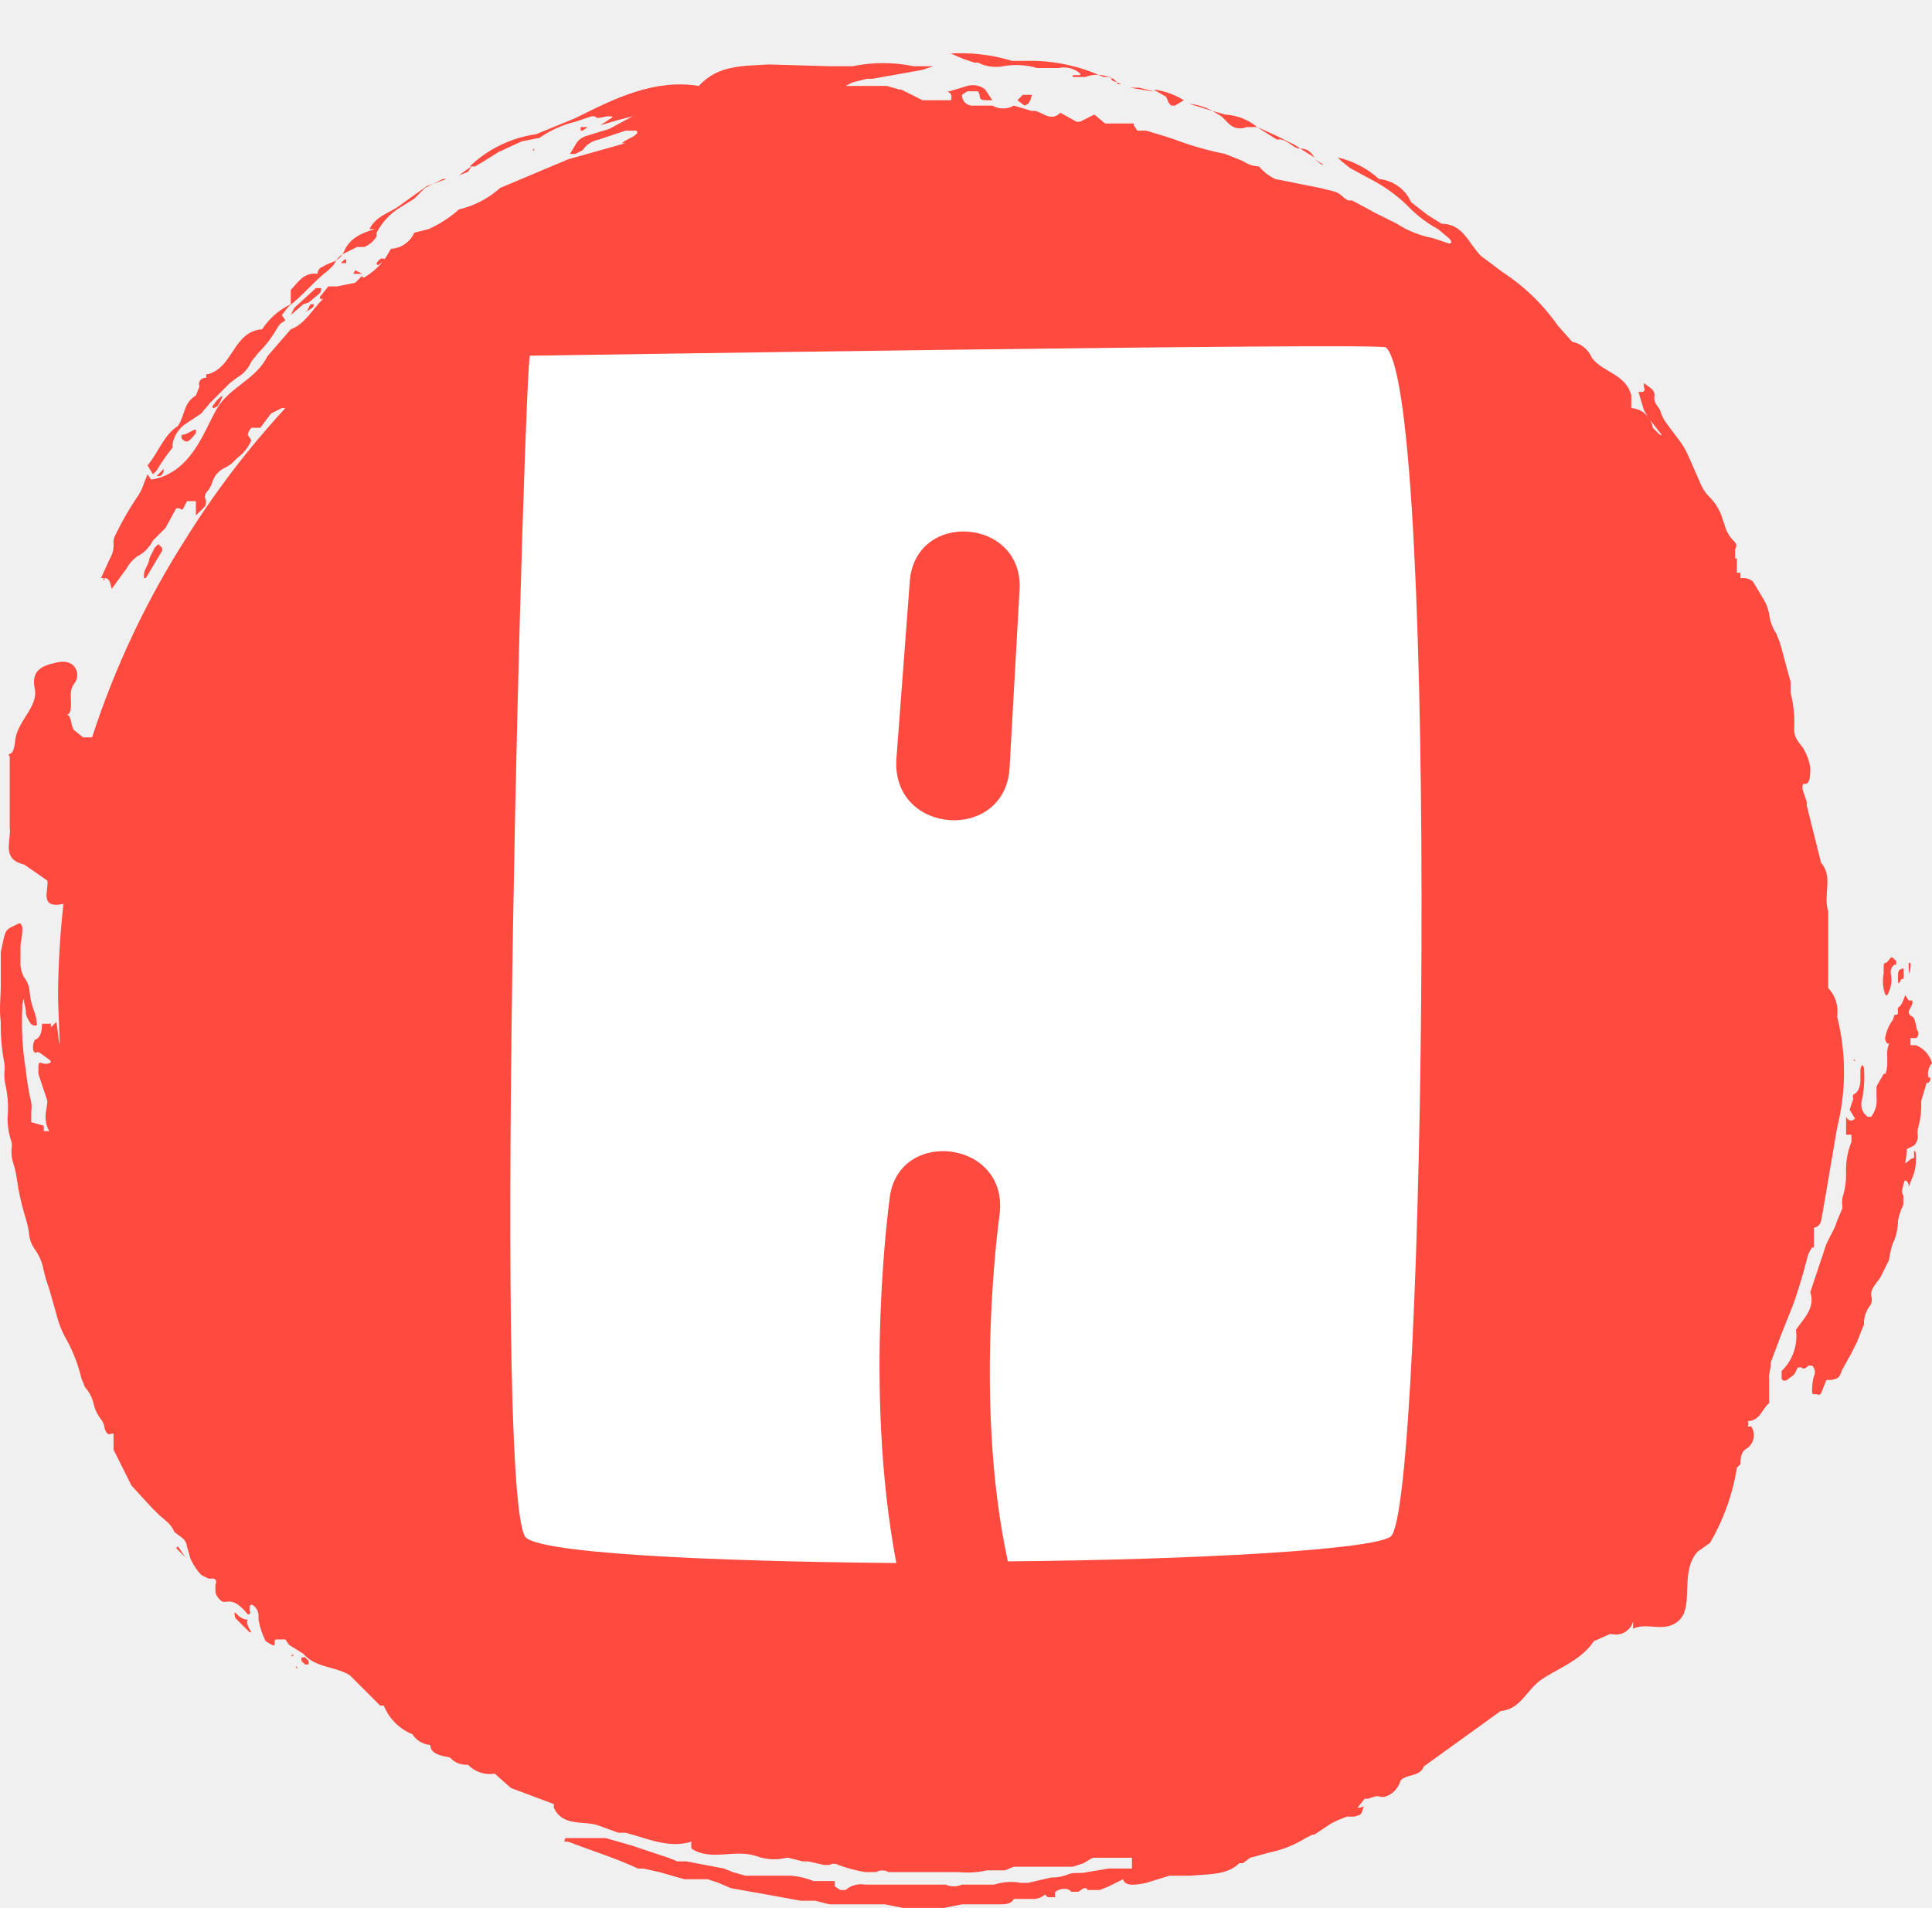
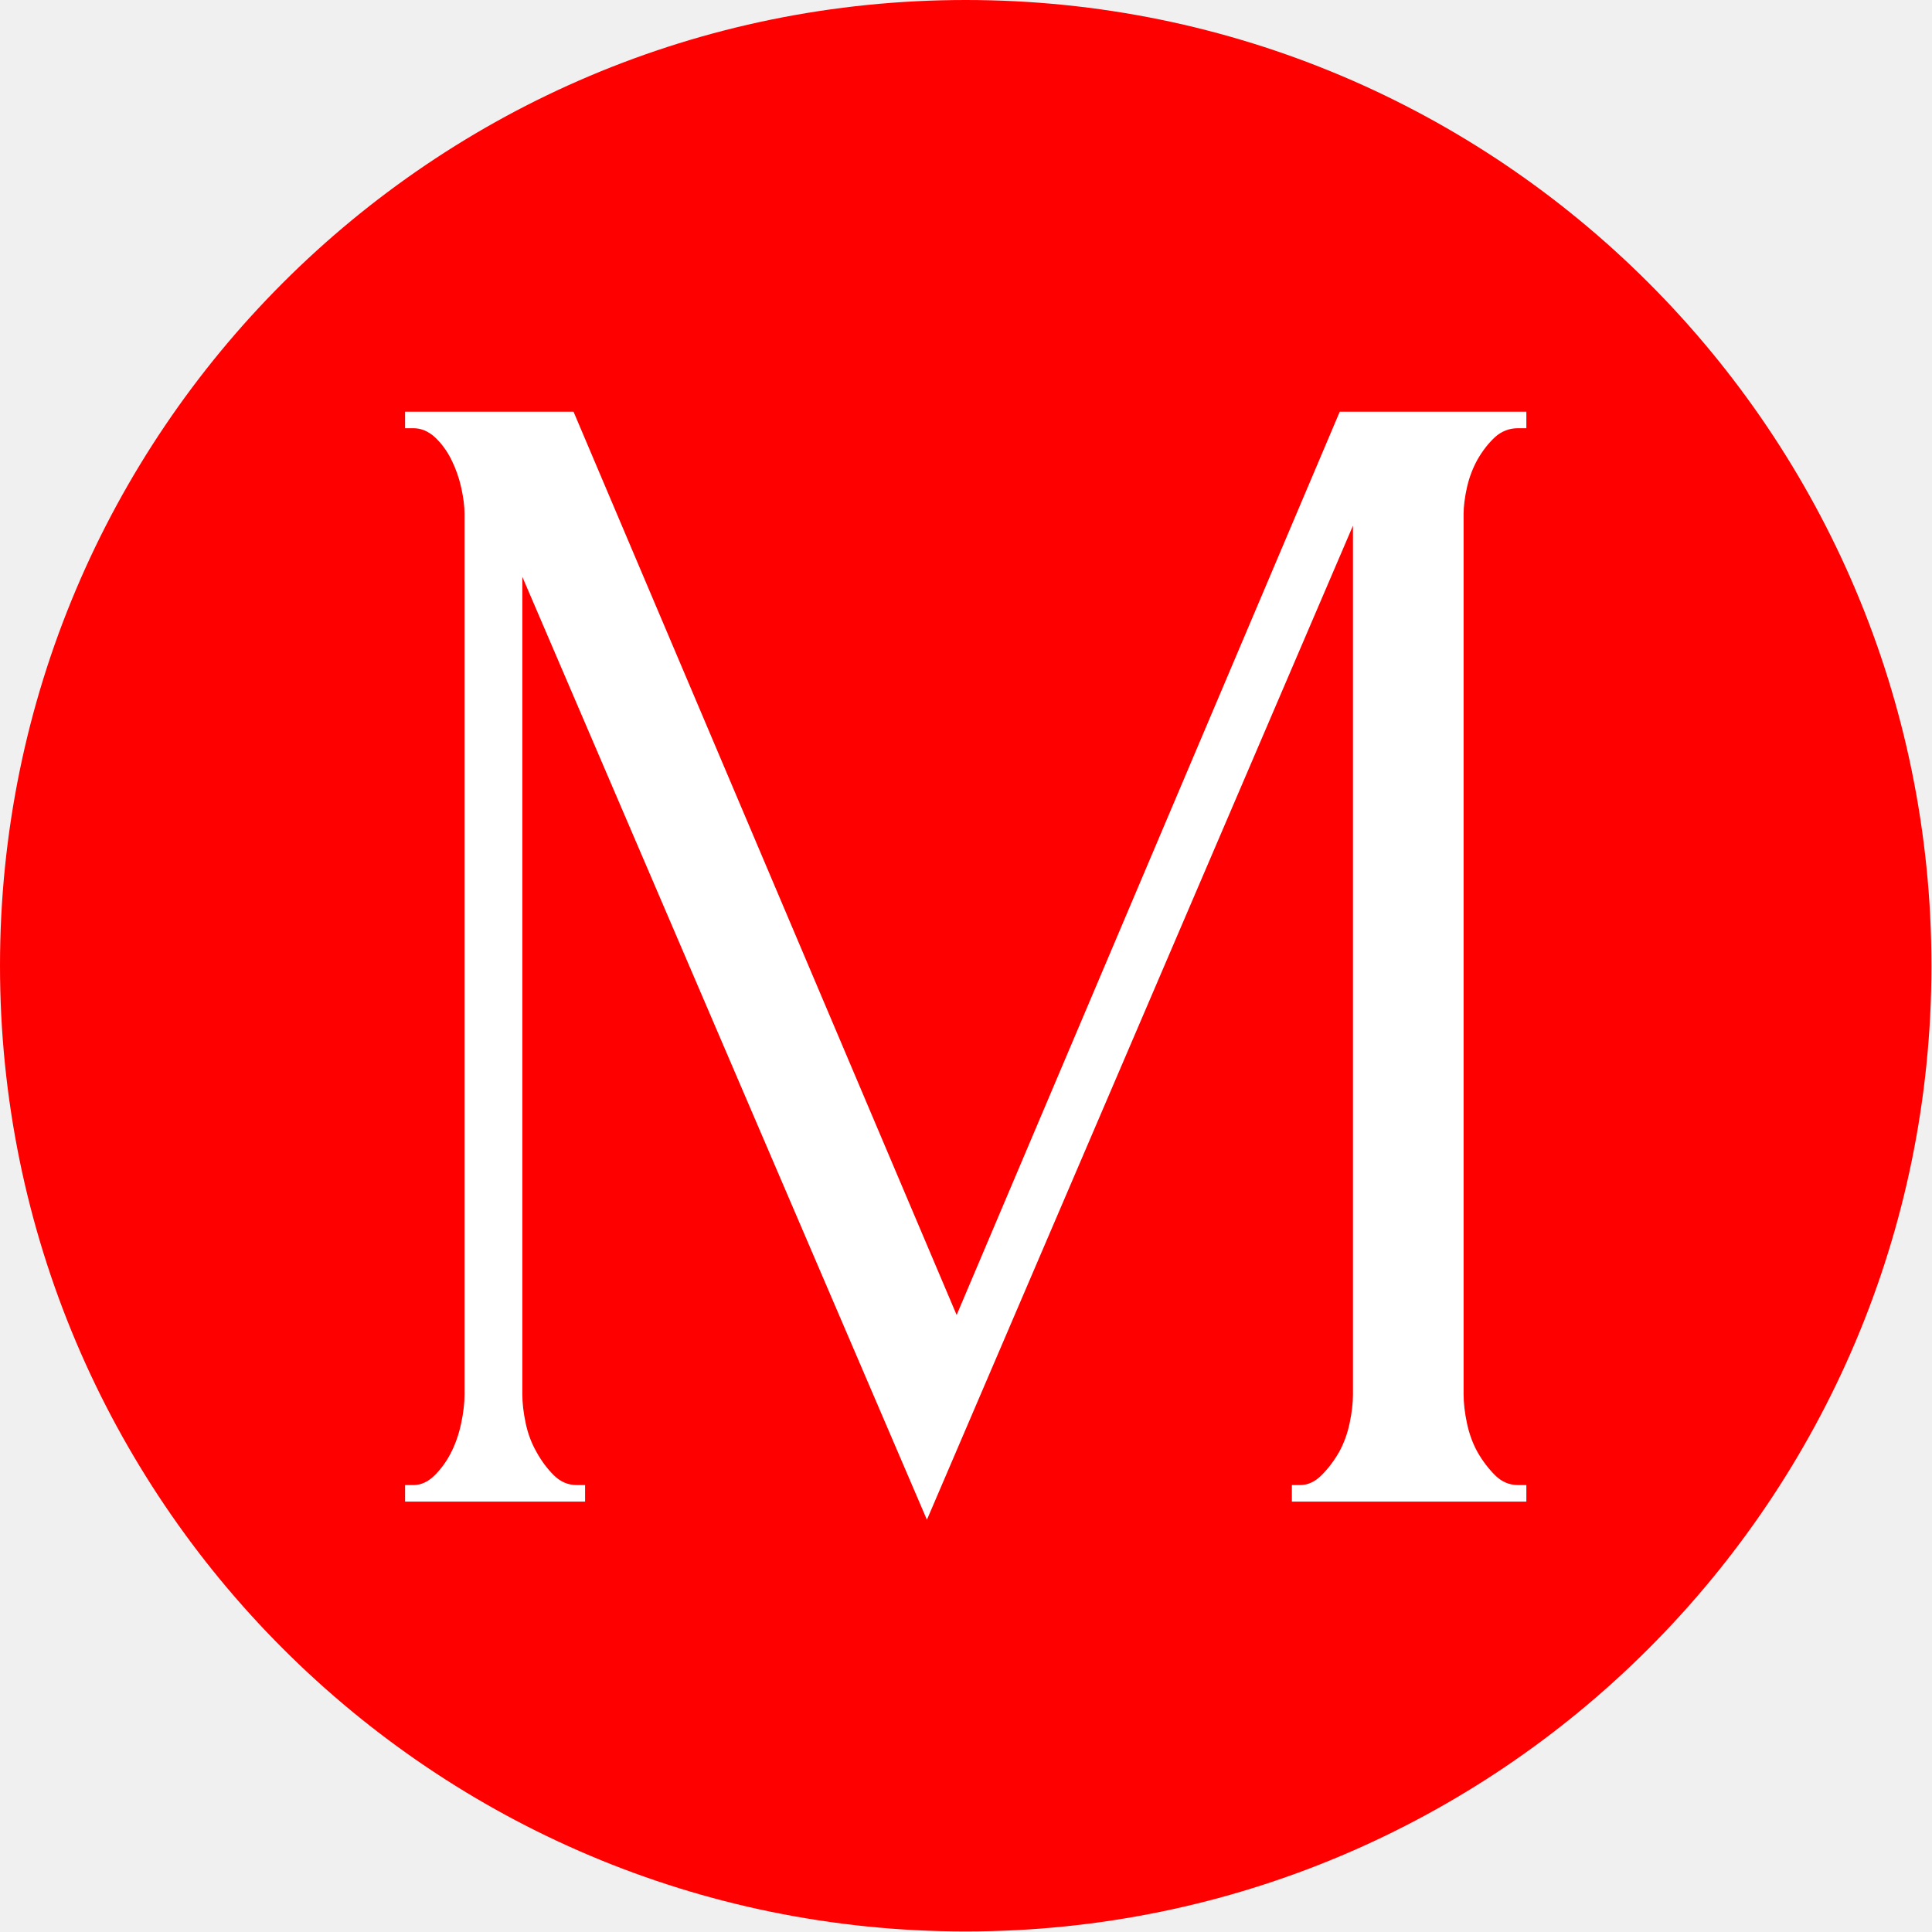
- <svg xmlns="http://www.w3.org/2000/svg" width="308.761" height="304.916" viewBox="0 0 106.008 104.687" class="css-1j8o68f" version="1.1" id="svg23">
-   <defs id="SvgjsDefs2684" />
-   <g id="SvgjsG2685" featurekey="rootContainer" transform="matrix(0.9820593,0,0,0.9820593,-0.05456052,0)" fill="#ff4a3f">
-     <g id="g17">
-       <path d="M19.8 15.3h.5l-.4-.2zm.5.1zm.8-.7c0 .1 0 .1.1.1l.4-.3c-.2-.1-.3-.1-.5.2zm.4-.2zm-4.1 2.3zm-.2.6l.3-.2c.1-.1.1-.2.1-.2h-.2l-.2.4c-.1-.1-.1 0 0 0zm2.2-2.9h-.1l-.2.2h.3zm-2.1 2.4l.6-.5c.1-.1.1-.2.1-.3h-.3l-1.2 1.1-.2.4.7-.6zm-1.1.8z" id="path3" />
-       <path d="M9.7 25v-.2a1.7 1.7 0 0 1 .7-1.1l.9-.6.5-.6.7-.7.4-.4.4-.3a1.9 1.9 0 0 0 .8-.9l.4-.5a5.9 5.9 0 0 0 1-1.3l.2-.3.3-.2-.2-.3.4-.5c.8-.6 1.4-1.4 2.2-2l.3-.3a1.4 1.4 0 0 1 .5-.6l.8-.4h.4a1.4 1.4 0 0 0 .7-.6V13a3.5 3.5 0 0 1 1.3-1.4l.8-.5.2-.2.4-.4 1-.5h.2l-1.1.4-1.4 1c-.6.5-1.4.6-1.8 1.4h.3c-.7.2-1.4.5-1.7 1.2s-.8.6-1.2.9a.4.4 0 0 0-.3.4c-.8-.1-1.1.5-1.5.9v.8a3.9 3.9 0 0 0-1.6 1.4c-1.6.1-1.6 2.1-3 2.5h-.1a.2.2 0 0 0 0 .2c-.3 0-.5.2-.4.5l-.2.5c-.7.4-.6 1.1-1 1.7-.8.5-1.1 1.5-1.7 2.2l.3.5.2-.2a11.6 11.6 0 0 1 .9-1.3zM53.9 3.3l.6.2h.2a2.2 2.2 0 0 0 1.4.2 4.1 4.1 0 0 1 1.9.1h1.2a1.4 1.4 0 0 1 1.2.3.1.1 0 0 1 0 .1H60a.1.1 0 0 0 0 .1h.7a1.8 1.8 0 0 1 1.3 0c.2 0 .1.1.2.2l.5.2h-.2c-.2-.4-.5-.4-.8-.4a9.7 9.7 0 0 0-4.3-.9h-.8A9.8 9.8 0 0 0 53 3h.2zm7.3 3.1zM50.3 4.7zm10.9 1.7h.2-.2zM19 14.7zm32.1-10zm17.6 2.2a.9.9 0 0 0 1 .2h.6a3.1 3.1 0 0 0-1.8-.7l-.7-.2.5.3zm-3.4-1.3c0 .1.1.2.2.3h.2l.5-.3a4.2 4.2 0 0 0-1.7-.6l.7.4zm7.4 2.7l.8.5c-.2-.3-.4-.5-.8-.5z" id="path5" />
-       <path d="M99 76.1l.6-1.6.6-1.5c.2-.5.6-1.8.8-2.6a1.7 1.7 0 0 1 .3-.7h.1v-1.1c.5-.1.4-.6.5-.9l.8-4.7a12.7 12.7 0 0 0 0-6.2 1.9 1.9 0 0 0-.5-1.6v-4.3c-.3-.9.3-1.9-.4-2.7L101 45a.4.4 0 0 0 0-.2l-.2-.6a.5.5 0 0 1 0-.4h.1c.3 0 .3-.5.3-.9a3 3 0 0 0-.4-1.1l-.3-.4a1.1 1.1 0 0 1-.2-.7 6.7 6.7 0 0 0-.2-2v-.6c-.2-.7-.4-1.5-.6-2.2l-.2-.5a2.5 2.5 0 0 1-.4-1.1 2.5 2.5 0 0 0-.3-.8l-.6-1a.8.8 0 0 0-.6-.2h-.1V32h-.2v-.8H97V31a.4.4 0 0 0 0-.1v-.2c.1-.2.1-.3-.1-.5a1.8 1.8 0 0 1-.4-.6l-.2-.6a2.9 2.9 0 0 0-.7-1.2 2.2 2.2 0 0 1-.5-.7l-.7-1.6a4.3 4.3 0 0 0-.6-1l-.6-.8a2.4 2.4 0 0 1-.4-.8l-.2-.3a.6.6 0 0 1-.1-.5.5.5 0 0 0-.2-.4l-.4-.3v.2c.1.2 0 .3-.1.3h-.2l.3 1 .3.5.7.9h-.1l-.2-.2-.2-.2a1.3 1.3 0 0 0-1.2-1.1v-.7c-.3-1.2-1.6-1.3-2.2-2.1a1.5 1.5 0 0 0-1.1-.9l-.8-.9a11.3 11.3 0 0 0-3.1-3l-.8-.6-.4-.3c-.7-.7-1-1.8-2.2-1.8l-.8-.5-.9-.7a2.2 2.2 0 0 0-1.8-1.3 5.1 5.1 0 0 0-2.3-1.2l.2.2.5.4 1.3.7a8.5 8.5 0 0 1 2.1 1.6 6.8 6.8 0 0 0 1.5 1.1l.6.5c.1.1.2.2.1.3H81l-.9-.3a5.6 5.6 0 0 1-2-.8l-1.2-.6-1.3-.7h-.2c-.3-.1-.4-.4-.8-.5l-.8-.2-2.5-.5a2.6 2.6 0 0 1-.9-.7 1.7 1.7 0 0 1-.9-.3l-1-.4a18.1 18.1 0 0 1-2.8-.8l-.6-.2-1-.3h-.5l-.2-.3v-.1h-1.6l-.6-.5-.4.2-.4.2h-.2l-.9-.5c-.6.6-1.1-.2-1.6-.1l-1-.3a1.2 1.2 0 0 1-1.2 0h-1.2a.6.6 0 0 1-.5-.6l.3-.2h.6a.7.7 0 0 1 .1.3c0 .2.2.2.5.2h.2l-.4-.6a1.1 1.1 0 0 0-1-.2l-1 .3H53c.3.2.2.3.2.5h-1.6l-.4-.2-.8-.4h-.1l-.7-.2h-2.3l.4-.2.8-.2h.3l1.7-.3 1.1-.2.6-.2h-1.1a8.4 8.4 0 0 0-3.4 0h-1.3L43 3.6c-1.4.1-2.8 0-3.9 1.2-2.5-.4-4.7.7-6.9 1.8l-2.2.9a6.7 6.7 0 0 0-3.7 1.8h.3l.5-.3.8-.5 1.3-.6 1-.2a6 6 0 0 1 2-.9l.9-.3h.2c.1.2.5 0 .7 0h.2c.1 0 .1.1 0 .1l-.6.4 1-.3.8-.2-1.3.7-1.3.4a1 1 0 0 0-.6.5l-.3.5h.3l.4-.2a1.4 1.4 0 0 1 .9-.6l1.5-.5h.5a.1.1 0 0 1 .1.2c-.2.2-.6.3-.8.5h.2l-3.2.9-3.8 1.6a5.2 5.2 0 0 1-2.3 1.2 6.6 6.6 0 0 1-1.7 1.1l-.8.2a1.5 1.5 0 0 1-1.3.9l-.3.5a3.7 3.7 0 0 1-1.2 1.1h-.1v-.1l-.2.2-.2.2-1 .2h-.5l-.4.5c-.1.1-.1.2 0 .2h.1c-.6.6-1 1.4-1.8 1.7L15 19.9c-.6 1.2-1.8 1.6-2.6 2.6s-1.4 3.9-3.9 4.3l-.2-.3-.2.5a2.7 2.7 0 0 1-.4.8 16.9 16.9 0 0 0-1.2 2.1.8.8 0 0 0-.1.5 1.4 1.4 0 0 1-.2.8l-.5 1.1h.2c.3 0 .3.3.4.6l.8-1.1a2.2 2.2 0 0 1 .6-.7 2 2 0 0 0 .9-.9l.3-.3.4-.4.6-1.1h.2c.1.1.1.1.2 0l.2-.4h.5v.8l.5-.5a.5.5 0 0 0 0-.5.4.4 0 0 1 .1-.3 1.5 1.5 0 0 0 .3-.5 1.3 1.3 0 0 1 .8-.9l.3-.2.3-.3a2.4 2.4 0 0 0 .8-1l-.2-.3c0-.1.1-.3.2-.4h.5l.6-.8.6-.3h.2a48.8 48.8 0 0 0-5.5 7.2h-.1.1a48.4 48.4 0 0 0-5.3 11.2h-.5l-.5-.4c-.2-.2-.1-.7-.4-.9h.1c.3-.5-.1-1.2.3-1.7s.1-1.4-.9-1.2-1.5.5-1.3 1.5-1 1.8-1.1 2.9-.5.5-.3.9v3.9c.1.8-.5 1.8.8 2.1l1.3.9c.1.5-.5 1.6.9 1.3a49.2 49.2 0 0 0-.3 5c0 1.1.1 2.2.1 3.3v-.4c-.1-.4-.1-.8-.2-1.3l-.3.3v-.2h-.5c0 .5-.1.8-.4.9a.9.9 0 0 0-.1.5c0 .1.1.3.2.2s.4.2.7.4-.2.3-.4.2-.2.1-.2.3v.3l.5 1.5c0 .3-.1.6-.1.9a1.7 1.7 0 0 0 .2.8h-.3v-.3l-.7-.2v-.6a1.5 1.5 0 0 0 0-.5 14.6 14.6 0 0 1-.3-1.8 16.6 16.6 0 0 1-.2-3.5.9.9 0 0 1 .1-.5v.2a2.9 2.9 0 0 1 .1.5.8.8 0 0 0 .1.4c.1.2.2.4.4.4s.1-.1.1-.2a2.1 2.1 0 0 0-.1-.5 4.2 4.2 0 0 1-.3-1.3 1.5 1.5 0 0 0-.3-.7 1.6 1.6 0 0 1-.2-.9v-.8c0-.3.1-.6.1-.9a.5.5 0 0 0-.1-.4h-.1c-.8.4-.7.2-1 1.6V55c0 .7-.1 1.4 0 2.1a10.8 10.8 0 0 0 .2 2.3 1.8 1.8 0 0 1 0 .5 3.1 3.1 0 0 0 .1.9 5.9 5.9 0 0 1 .1 1.3 3.9 3.9 0 0 0 .2 1.7 1.2 1.2 0 0 1 0 .4 2.1 2.1 0 0 0 .1.8 4.9 4.9 0 0 1 .2.9 14 14 0 0 0 .5 2.2 5 5 0 0 1 .2 1 1.7 1.7 0 0 0 .3.7 2.9 2.9 0 0 1 .5 1.2 8.5 8.5 0 0 0 .3 1l.4 1.4a5.4 5.4 0 0 0 .6 1.5 8.5 8.5 0 0 1 .8 2.1l.2.5a2.1 2.1 0 0 1 .5 1 2.1 2.1 0 0 0 .4.8 1 1 0 0 1 .2.5c.1.3.2.4.4.3h.1v.9l.5 1 .5 1 1.1 1.2.4.4c.3.3.7.5.9 1l.4.3a.7.7 0 0 1 .3.5l.2.7a3.3 3.3 0 0 0 .6.9l.4.2h.3a.2.2 0 0 1 .1.3 2.5 2.5 0 0 0 0 .5.9.9 0 0 0 .4.5h.2c.4-.1.8.2 1.2.7h.1c0-.1.1-.1 0-.2v-.2c0-.1.1-.2.2-.1a.7.7 0 0 1 .3.6v.2a4.3 4.3 0 0 0 .4 1.2c.5.3.5.3.5.1s0-.2.2-.2h.4l.2.3.8.5c.7.8 1.8.7 2.6 1.2l1.7 1.7h.2a2.9 2.9 0 0 0 1.6 1.6 1.3 1.3 0 0 0 1 .6c0 .5.6.6 1.1.7a1.2 1.2 0 0 0 .8.4h.2a1.7 1.7 0 0 0 1.5.5l.9.8 2.4.9v.2c.5 1.1 1.7.7 2.5 1l1.1.4h.4c1.2.3 2.4.9 3.7.5a.7.7 0 0 0 0 .4c1.1.7 2.4 0 3.6.4a2.9 2.9 0 0 0 1.7.1h.1l.8.2h.3l.9.2h.3a.5.5 0 0 1 .5 0 7.9 7.9 0 0 0 1.5.4h.6a.7.7 0 0 1 .7 0h3.9a5 5 0 0 0 1.6-.1h1l.5-.2H60l.6-.2.5-.3h2.2v.6H62l-1.2.2c-.4.1-.7 0-1 .1a2.4 2.4 0 0 1-1 .2l-1.3.3h-.4a3.1 3.1 0 0 0-1.5.1h-1.8a1.1 1.1 0 0 1-.9 0h-4.5a1.3 1.3 0 0 0-1.1.3H47l-.3-.2v-.3h-1.2a4.1 4.1 0 0 0-1.3-.3h-2.5l-.7-.2-.5-.2-2.1-.4h-.5l-.5-.2-2.1-.7-1.4-.4h-2.2c-.1 0-.1.1-.1.2h.2c1.3.5 2.6.9 3.9 1.5h.3l.9.2 1.4.4h1.3l.6.2.7.3 1.7.3 1.1.2 1.1.2h.8l.8.2h3.1l1 .2h2.3l1-.2H56c.4 0 .6-.1.7-.3h1a1 1 0 0 0 .8-.3c-.1.1 0 .1.1.2h.4v-.2c0-.1 0-.1.2-.2s.6-.1.7.1h.4l.3-.2c.2 0 .2 0 .2.1h.7l.5-.2.8-.4c.1.3.4.4 1.3.2l1.3-.4h1.2c.9-.1 2 0 2.7-.7h.2l.4-.3 1.1-.3a6.1 6.1 0 0 0 2-.8l.4-.2h.1l.9-.6.4-.2.5-.2h.4c.4-.1.4-.1.5-.4s0-.1-.2-.1h-.1l.4-.5h.2c.3-.1.5-.2.7-.1h.2a1.3 1.3 0 0 0 .9-.9c.3-.4 1.1-.2 1.3-.8l4.3-3.1c1.1-.1 1.4-1.1 2.2-1.7s2.3-1.1 3-2.2l.9-.4h.1a1 1 0 0 0 1.2-.7v.4c.8-.4 1.8.3 2.6-.5s0-2.7 1-3.8l.7-.5a12.1 12.1 0 0 0 1.5-4.2l.2-.2c0-.3 0-.7.4-.9a.9.9 0 0 0 .2-1.2h-.2a.3.3 0 0 0 0-.3c.7 0 .8-.7 1.2-1V77a.5.5 0 0 1 0-.2 3.8 3.8 0 0 0 .1-.7zM5.9 32.2z" id="path7" />
-       <path d="M26.4 9.3l-.3.2-.4.3.5-.2zm6.1-2h.1l.3-.2h-.4zm-2.6 1l-.1.1h.1v-.1zm-1.5 1.4zm1.3-.2zm-6.3 3.1zM9.2 26.2l-.4.4H9a.4.4 0 0 0 .2-.4zm3-3.5a2.1 2.1 0 0 0 .3-.6 1.5 1.5 0 0 0-.5.5c-.1.1-.1.2 0 .2zM11 24.2V24c-.2 0-.5.3-.8.3v.2c.3.3.4.2.8-.3zm3 66.2zM73.9 9.2h.1l-.5-.3zm-2.5-1.4c.5-.1.8.4 1.2.5h.1l-.3-.2-1-.5-1.1-.5.3.2zM52.8 3.1zm11.7 2h-.1l-1.2-.2h.5zm2 .7l1.3.4a3.3 3.3 0 0 0-1.3-.4zm-9 0a1 1 0 0 0 .2-.5h-.5l-.3.3.4.3zm9 1.6zM49.9 4.2zm2.9.7zM48.5 4zm13.8 2.1a.5.5 0 0 0 0 .1zm44.8 52.3h-.3V58h.3c.1 0 .2-.3.1-.4s-.1-.7-.3-.8a.3.3 0 0 1-.2-.3l.2-.4a.4.4 0 0 0 0-.2h-.2l-.2-.3c-.1.3-.2.6-.4.7a.5.5 0 0 0 0 .2c0 .1 0 .2-.1.2h-.1a1.1 1.1 0 0 1-.1.3 2.3 2.3 0 0 0-.4.9.4.4 0 0 0 .1.4h.1a1.7 1.7 0 0 0-.1.8v.4a1.8 1.8 0 0 1-.1.5h-.1l-.4.7v.6a1.5 1.5 0 0 1-.3 1.1h-.2l-.2-.2a.9.9 0 0 1-.1-.8 6.5 6.5 0 0 0 .1-1.7c0-.1-.1-.2-.1-.2a.5.5 0 0 0-.1.3v.6c0 .2-.1.6-.3.7s-.1.2-.1.3l-.2.6.3.5c-.2.2-.4.1-.5-.1v1h.3v.4a4.2 4.2 0 0 0-.3 1.4 3.3 3.3 0 0 0 0 .4 4 4 0 0 1-.2 1.3 2 2 0 0 0 0 .6l-.3.7a3.2 3.2 0 0 1-.3.7l-.3.6-.9 2.7c.3.9-.4 1.5-.8 2.1a2.7 2.7 0 0 1-.8 2.3v.4c0 .1.1.2.3.1l.4-.3.2-.4h.2c.1.1.2.1.4-.1h.2a.5.5 0 0 1 .1.6 2.9 2.9 0 0 0-.1.8c0 .1 0 .2.1.2h.2c.1.1.2 0 .3-.3l.2-.5h.3c.4-.1.4-.1.6-.6l.5-.9.3-.6.4-1a1.6 1.6 0 0 1 .3-1 .6.6 0 0 0 .1-.6c0-.2 0-.3.2-.6l.3-.4.5-1a4.7 4.7 0 0 1 .2-.9 3 3 0 0 0 .3-1.3 3.8 3.8 0 0 1 .3-.9v-.5c-.1-.2-.1-.2 0-.6s.1-.2.2-.2a.4.4 0 0 1 .1.3l.2-.5a2.3 2.3 0 0 0 .2-.9v-.3c0-.1 0-.3-.1-.3v.4c-.2 0-.3.2-.5.3a6.4 6.4 0 0 0 .1-.8l.4-.2a.7.7 0 0 0 .2-.6 1.4 1.4 0 0 1 0-.3 4.8 4.8 0 0 0 .2-1.4v-.2l.3-1h.1a.3.3 0 0 0 .1-.3h-.1a.9.9 0 0 1 .2-.8 1.5 1.5 0 0 0-.9-1zm-1.2 7.8zm-.2-9.9zm0 0zM9.1 30.8a.3.3 0 0 0 0-.2l-.2-.2-.2.2-.3.6c0 .3-.3.6-.3.9v.2h.1zm96.3 24.8h.1a1.7 1.7 0 0 0 .2-1.2.5.5 0 0 1 .2-.5h.1v-.2l-.2-.2h-.1c-.1.1-.2.3-.3.3s-.1.1-.1.3v.3a2.2 2.2 0 0 0 .1 1.2zM13.2 90.1c-.1 0 0 .2 0 .3l.8.8h.1c-.2-.3-.3-.6-.2-.7a.9.9 0 0 1-.5-.2zm.8.3zm92.3-35.7h.1a2 2 0 0 0 0-.6c-.3.1-.3.1-.3.6s.1.1.2 0z" id="path9" />
-       <path d="M106.7 62a.6.6 0 0 0 .1-.5c0-.1-.1-.2-.1-.1h-.2v.2c0 .4.1.5.2.4zm.1-8.2h-.1v.6a1 1 0 0 0 .1-.6zM17.1 92.6h-.2v.2l.2.2h.2v-.2zm86.6-33.3c0-.1 0-.1-.1-.1zM9.9 86.5l.5.5-.4-.6z" id="path11" />
-       <circle cx="10.5" cy="87.1" transform="rotate(-24.8 10.4 87.159)" id="circle13" />
-       <path d="M9.7 30.1h-.1v.2-.2h.1zm83.2-6.6l-.2-.3h-.1zm-14.7 77.1zM5.9 32.2zm-.1.2a.3.3 0 0 0 .1-.2v.2zm1.9-4.9zM61.5 2.4zm42.8 58.2v.1-.1zM16.4 92.5h-.1c.1.1.2 0 .1-.1zm.2.7h.1l-.1-.1v.1zm73.9-71.3zm15.2 34.4zM14.6 91.7zm92.1-37zm-.8 11.4zM34.6 0z" id="path15" />
-     </g>
-   </g>
-   <g id="SvgjsG2686" featurekey="nameFeature-0" transform="matrix(2.284354,0,0,2.284354,27.98006,-5.60952)" fill="#ffffff">
-     <path d="M9.6 16.48 l-0.32 4.24 c-0.08 1.8 2.6 1.96 2.72 0.2 l0.24 -4.28 c0.12 -1.76 -2.56 -1.96 -2.64 -0.16 z M0.48 11 l0 0 c0.04 0 20.48 -0.32 20.56 -0.2 c1.28 1.12 0.96 27.8 0.12 28.56 c-0.4 0.32 -4.64 0.56 -9.2 0.6 c-0.84 -3.84 -0.2 -8.32 -0.2 -8.32 c0.24 -1.8 -2.44 -2.12 -2.64 -0.4 c0 0.04 -0.64 4.52 0.16 8.76 c-4.56 -0.04 -8.68 -0.24 -8.92 -0.64 c-0.8 -1.44 0 -28.28 0.12 -28.36 z" id="path20" />
+ <svg xmlns="http://www.w3.org/2000/svg" version="1.1" width="1000" height="1000" viewBox="0 0 1000 1000">
+   <g transform="matrix(1,0,0,1,-0.1422156,-0.1422156)">
+     <svg viewBox="0 0 334 334" data-background-color="#ffffff" preserveAspectRatio="xMidYMid meet" height="1000" width="1000">
+       <g id="tight-bounds" transform="matrix(1,0,0,1,0.0475,0.0475)">
+         <svg viewBox="0 0 333.905 333.905" height="333.905" width="333.905">
+           <g>
+             <svg />
+           </g>
+           <g>
+             <svg viewBox="0 0 333.905 333.905" height="333.905" width="333.905">
+               <g>
+                 <path d="M0 166.952c0-92.205 74.747-166.952 166.952-166.952 92.205 0 166.952 74.747 166.953 166.952 0 92.205-74.747 166.952-166.953 166.953-92.205 0-166.952-74.747-166.952-166.953zM166.952 316.63c82.665 0 149.677-67.013 149.678-149.678 0-82.665-67.013-149.677-149.678-149.677-82.665 0-149.677 67.013-149.677 149.677 0 82.665 67.013 149.677 149.677 149.678z" data-fill-palette-color="tertiary" fill="#ff0000" stroke="transparent" />
+                 <ellipse rx="160.274" ry="160.274" cx="166.952" cy="166.952" fill="#ff0000" stroke="transparent" stroke-width="0" fill-opacity="1" data-fill-palette-color="tertiary" />
+               </g>
+               <g transform="matrix(1,0,0,1,70.03112,71.17305)">
+                 <svg viewBox="0 0 193.842 191.558" height="191.558" width="193.842">
+                   <g>
+                     <svg viewBox="0 0 193.842 191.558" height="191.558" width="193.842">
+                       <g>
+                         <svg viewBox="0 0 193.842 191.558" height="191.558" width="193.842">
+                           <g>
+                             <svg viewBox="0 0 193.842 191.558" height="191.558" width="193.842">
+                               <g id="textblocktransform">
+                                 <svg viewBox="0 0 193.842 191.558" height="191.558" width="193.842" id="textblock">
+                                   <g>
+                                     <svg viewBox="0 0 193.842 191.558" height="191.558" width="193.842">
+                                       <g transform="matrix(1,0,0,1,0,0)">
+                                         <svg width="193.842" viewBox="2.3 -33 33.95 33.55" height="191.558" data-palette-color="#ffffff">
+                                           <path d="M29.15 0L29.15-0.5 29.4-0.5Q29.75-0.5 30.05-0.8 30.35-1.1 30.58-1.5 30.8-1.9 30.9-2.38 31-2.85 31-3.25L31-3.25 31-29.55 18.1 0.55 5.85-28 5.85-3.25Q5.85-2.85 5.95-2.38 6.05-1.9 6.28-1.5 6.5-1.1 6.8-0.8 7.1-0.5 7.5-0.5L7.5-0.5 7.75-0.5 7.75 0 2.3 0 2.3-0.5 2.55-0.5Q2.9-0.5 3.2-0.8 3.5-1.1 3.7-1.5 3.9-1.9 4-2.38 4.1-2.85 4.1-3.25L4.1-3.25 4.1-29.9Q4.1-30.25 4-30.7 3.9-31.15 3.7-31.55 3.5-31.95 3.2-32.23 2.9-32.5 2.55-32.5L2.55-32.5 2.3-32.5 2.3-33 7.4-33 19-5.65 30.6-33 36.25-33 36.25-32.5 36-32.5Q35.6-32.5 35.3-32.23 35-31.95 34.77-31.55 34.55-31.15 34.45-30.7 34.35-30.25 34.35-29.9L34.35-29.9 34.35-3.25Q34.35-2.85 34.45-2.38 34.55-1.9 34.77-1.5 35-1.1 35.3-0.8 35.6-0.5 36-0.5L36-0.5 36.25-0.5 36.25 0 29.15 0Z" opacity="1" transform="matrix(1,0,0,1,0,0)" fill="#ffffff" class="undefined-text-0" data-fill-palette-color="quaternary" id="text-0" />
+                                         </svg>
+                                       </g>
+                                     </svg>
+                                   </g>
+                                 </svg>
+                               </g>
+                             </svg>
+                           </g>
+                           <g />
+                         </svg>
+                       </g>
+                     </svg>
+                   </g>
+                 </svg>
+               </g>
+             </svg>
+           </g>
+           <defs />
+         </svg>
+         <rect width="333.905" height="333.905" fill="none" stroke="none" visibility="hidden" />
+       </g>
+     </svg>
  </g>
</svg>
